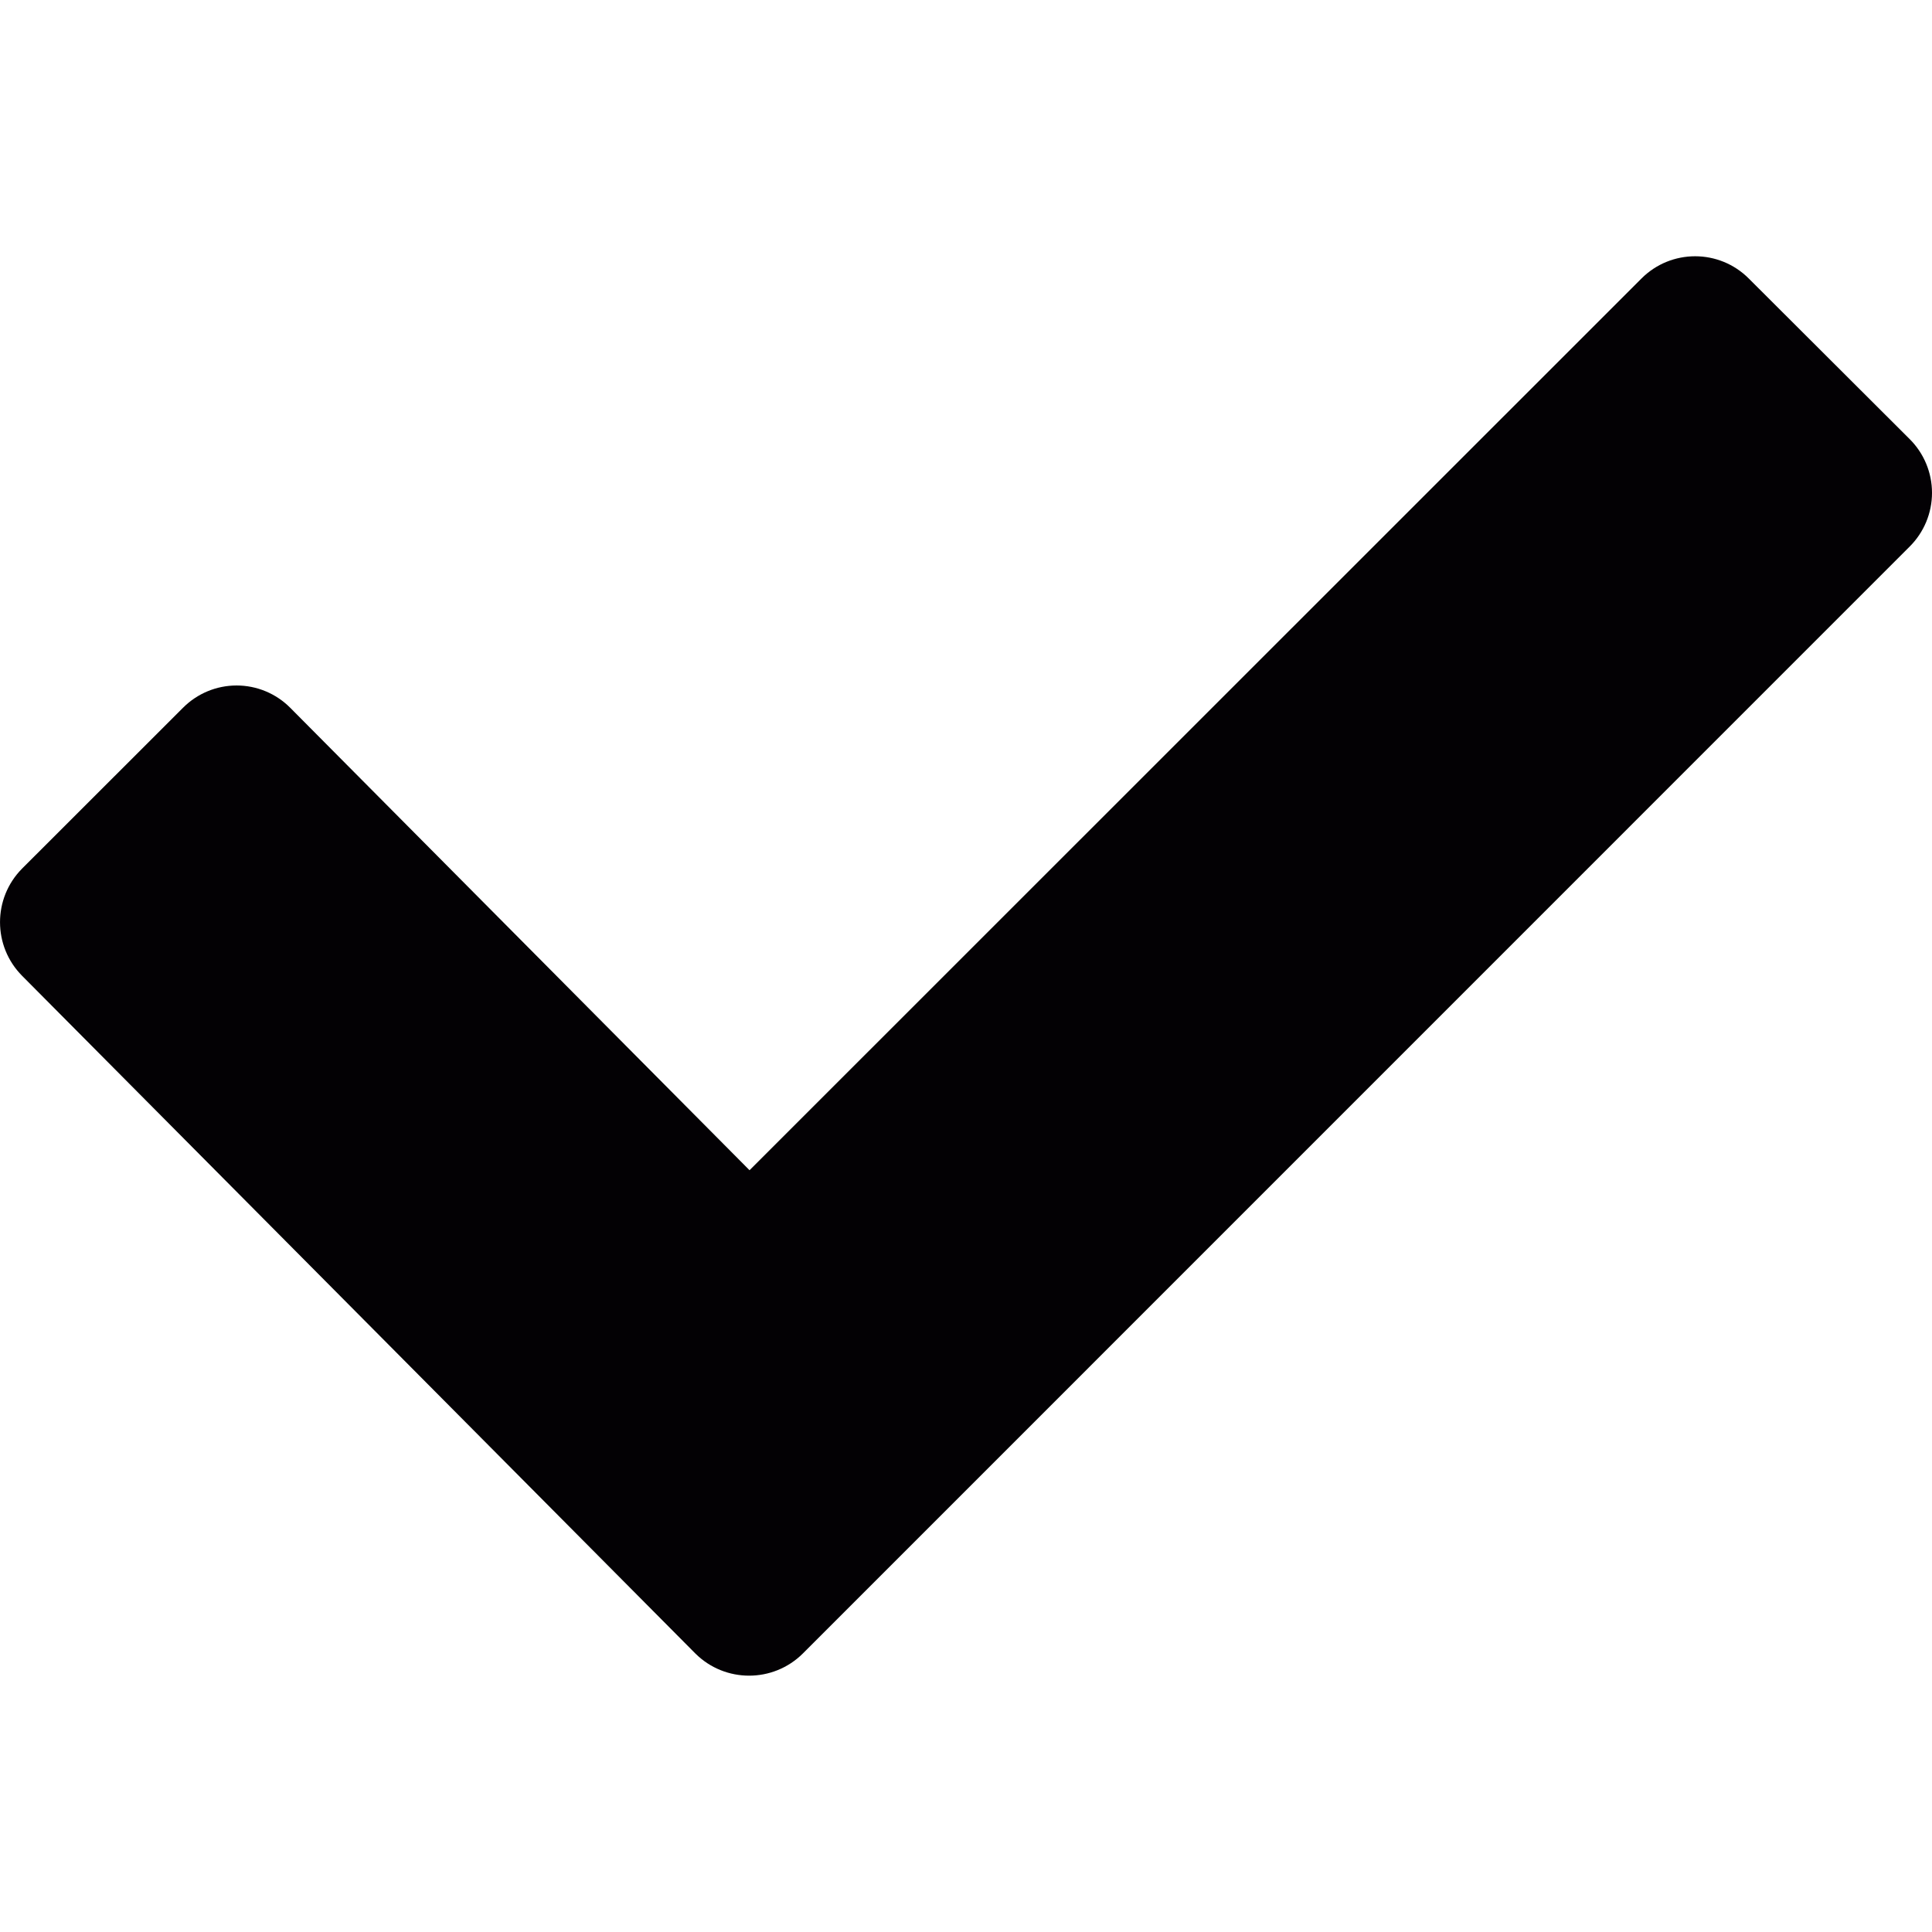
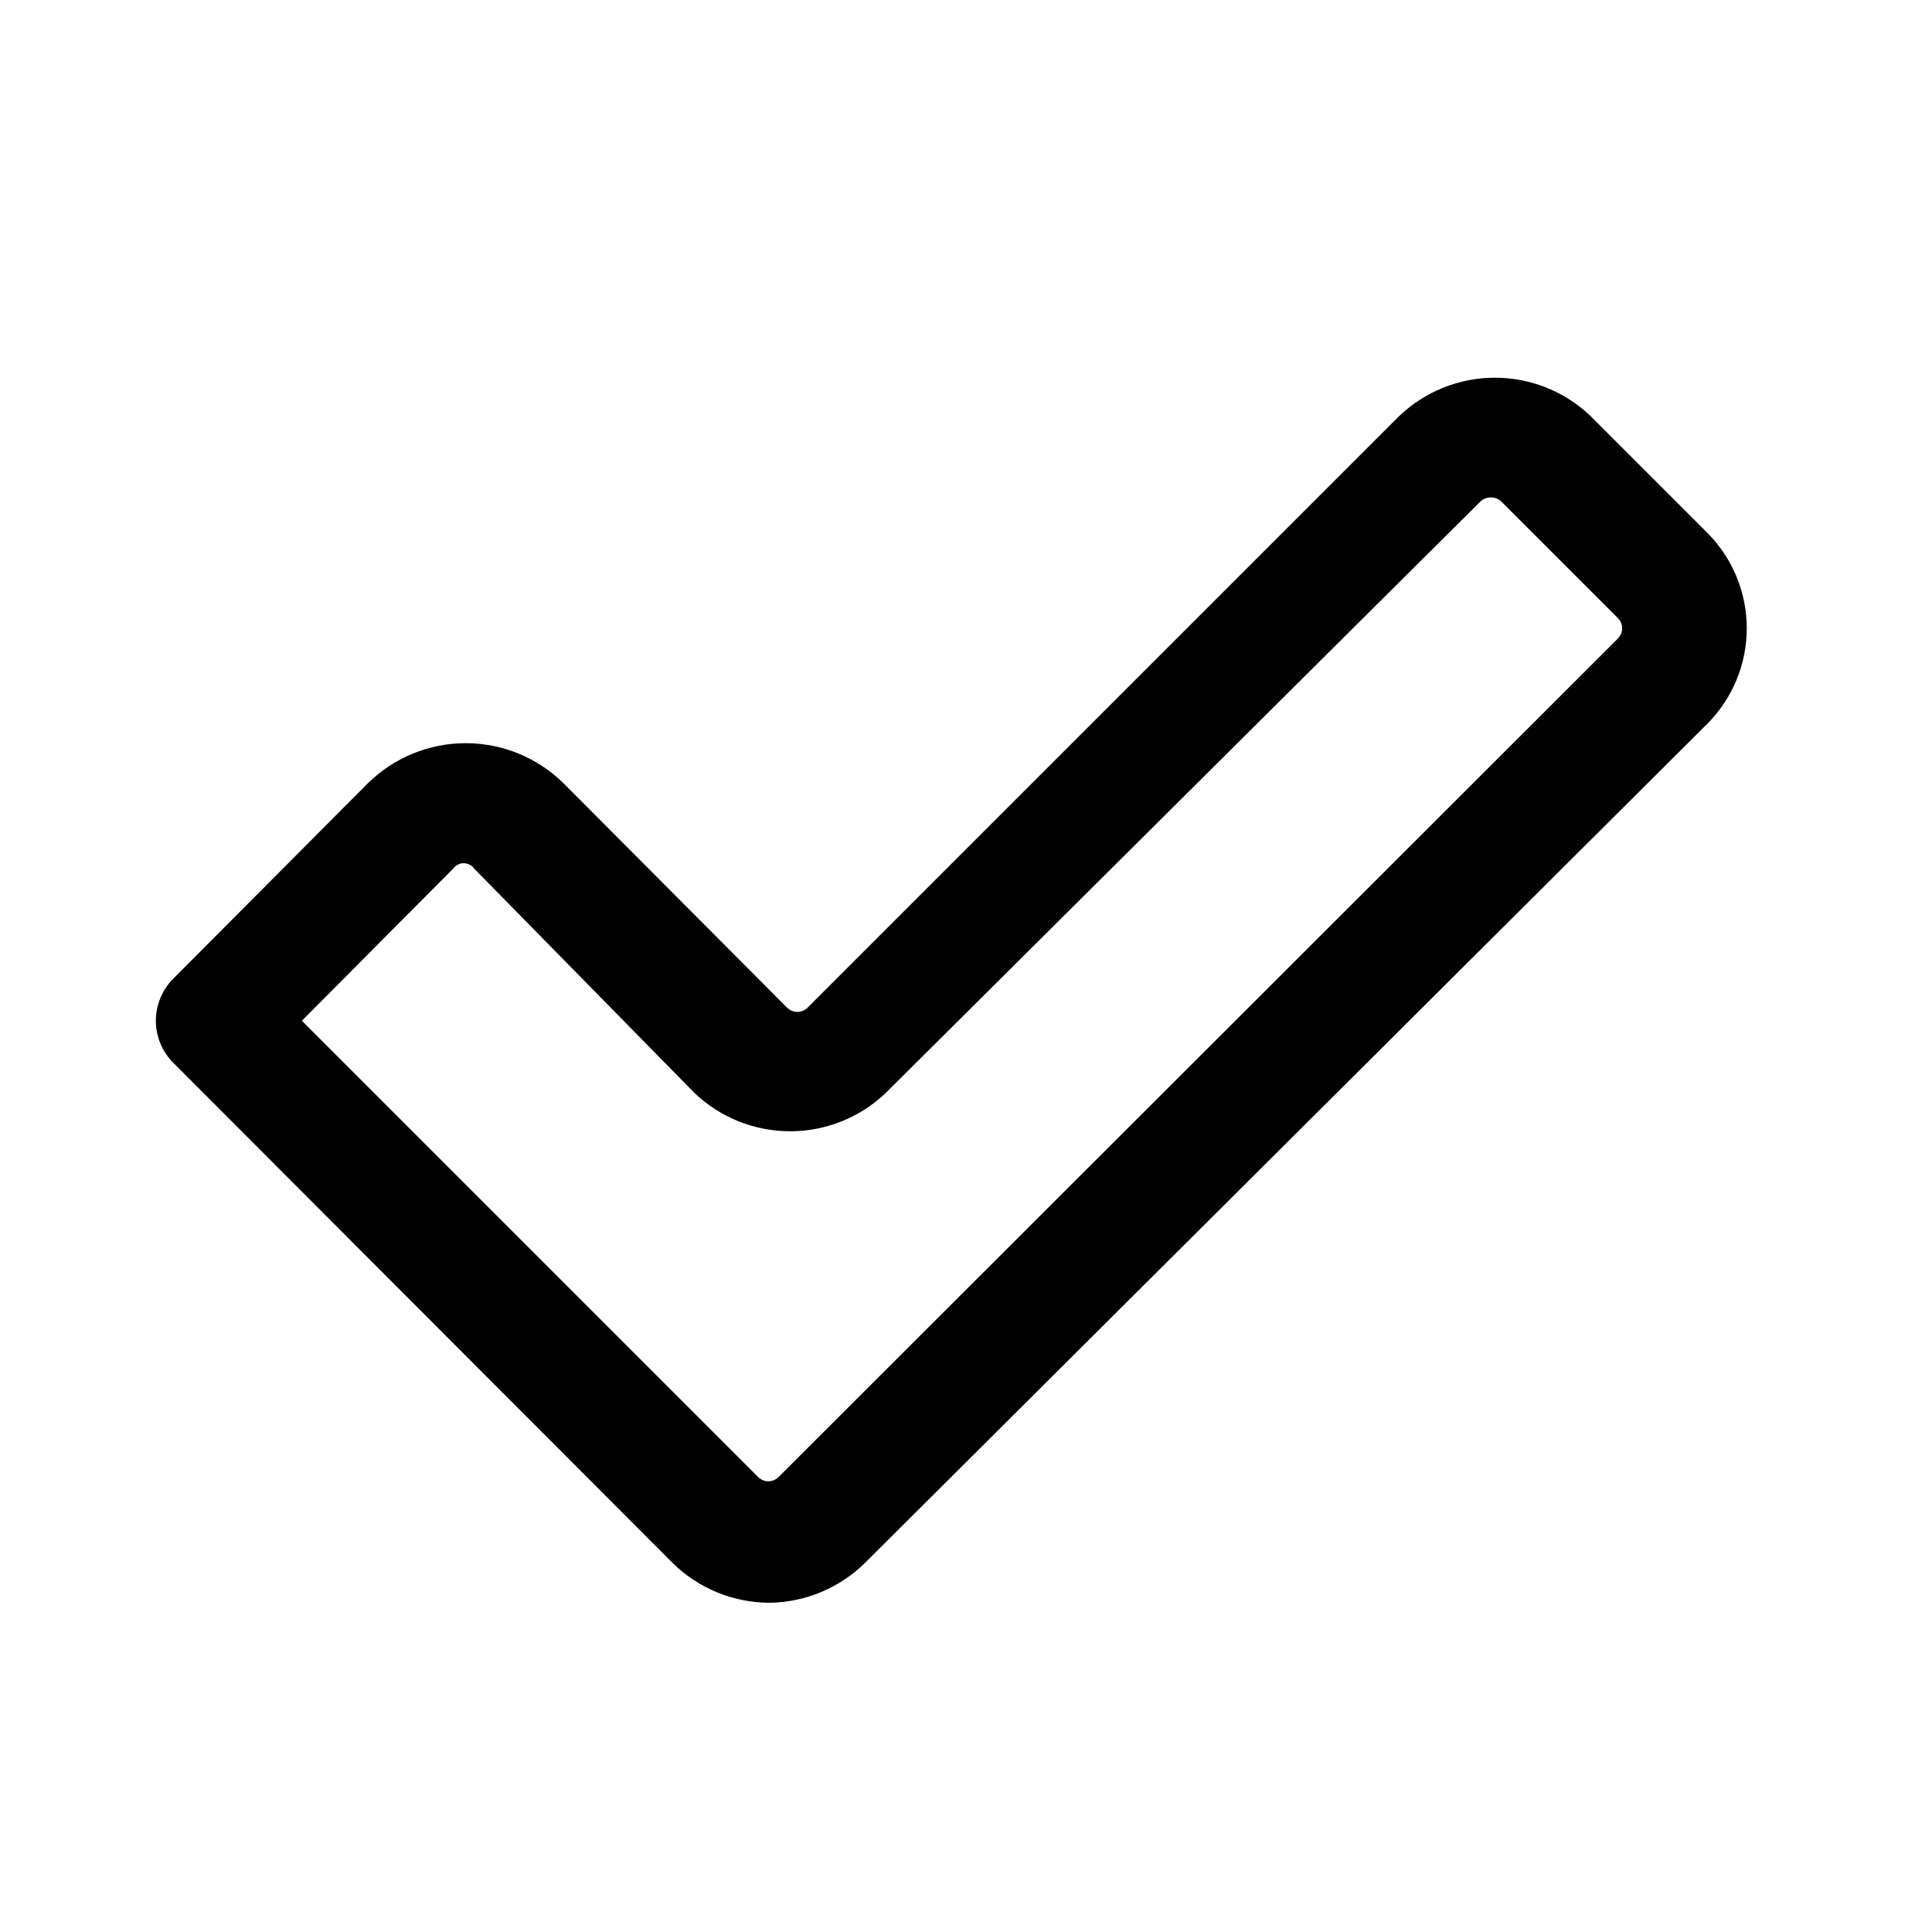
- <svg xmlns="http://www.w3.org/2000/svg" viewBox="0 0 17.837 17.837" style="enable-background:new 0 0 17.837 17.837" xml:space="preserve">
-   <path style="fill:#030104" d="M16.145 2.571a.7.7 0 0 0-.99 0L6.92 10.804l-4.241-4.27a.698.698 0 0 0-.989 0L.204 8.019a.703.703 0 0 0 0 .99l6.217 6.258a.704.704 0 0 0 .99 0L17.63 5.047a.7.7 0 0 0 0-.994l-1.485-1.482z" />
-   <g />
-   <g />
-   <g />
-   <g />
-   <g />
-   <g />
-   <g />
-   <g />
-   <g />
-   <g />
-   <g />
-   <g />
-   <g />
-   <g />
-   <g />
+ <svg xmlns="http://www.w3.org/2000/svg" width="24px" height="24px" viewBox="0 0 24 24" fill="none">
+   <path d="M9.55 19.91C9.105 19.907 8.678 19.731 8.36 19.42L2.16 13.21C2.089 13.141 2.033 13.059 1.995 12.968C1.956 12.877 1.936 12.779 1.936 12.68C1.936 12.581 1.956 12.483 1.995 12.392C2.033 12.301 2.089 12.219 2.16 12.15L4.57 9.73C4.894 9.411 5.33 9.232 5.785 9.232C6.24 9.232 6.676 9.411 7 9.73L9.78 12.52C9.814 12.552 9.858 12.57 9.905 12.57C9.952 12.57 9.996 12.552 10.03 12.52L17.38 5.17C17.7 4.863 18.127 4.692 18.57 4.692C19.014 4.692 19.44 4.863 19.76 5.17L21.21 6.62C21.523 6.935 21.699 7.361 21.699 7.805C21.699 8.249 21.523 8.675 21.21 8.99L10.74 19.42C10.422 19.731 9.995 19.907 9.55 19.91ZM3.75 12.68L9.42 18.35C9.454 18.382 9.498 18.401 9.545 18.401C9.592 18.401 9.636 18.382 9.67 18.35L20.1 7.93C20.132 7.896 20.151 7.852 20.151 7.805C20.151 7.758 20.132 7.714 20.1 7.68L18.65 6.23C18.615 6.197 18.568 6.179 18.52 6.179C18.472 6.179 18.425 6.197 18.39 6.23L11 13.58C10.68 13.884 10.256 14.053 9.815 14.053C9.374 14.053 8.95 13.884 8.63 13.58L5.89 10.79C5.875 10.769 5.856 10.752 5.833 10.741C5.81 10.729 5.785 10.723 5.76 10.723C5.735 10.723 5.71 10.729 5.687 10.741C5.664 10.752 5.645 10.769 5.63 10.79L3.75 12.68Z" fill="black" />
</svg>
